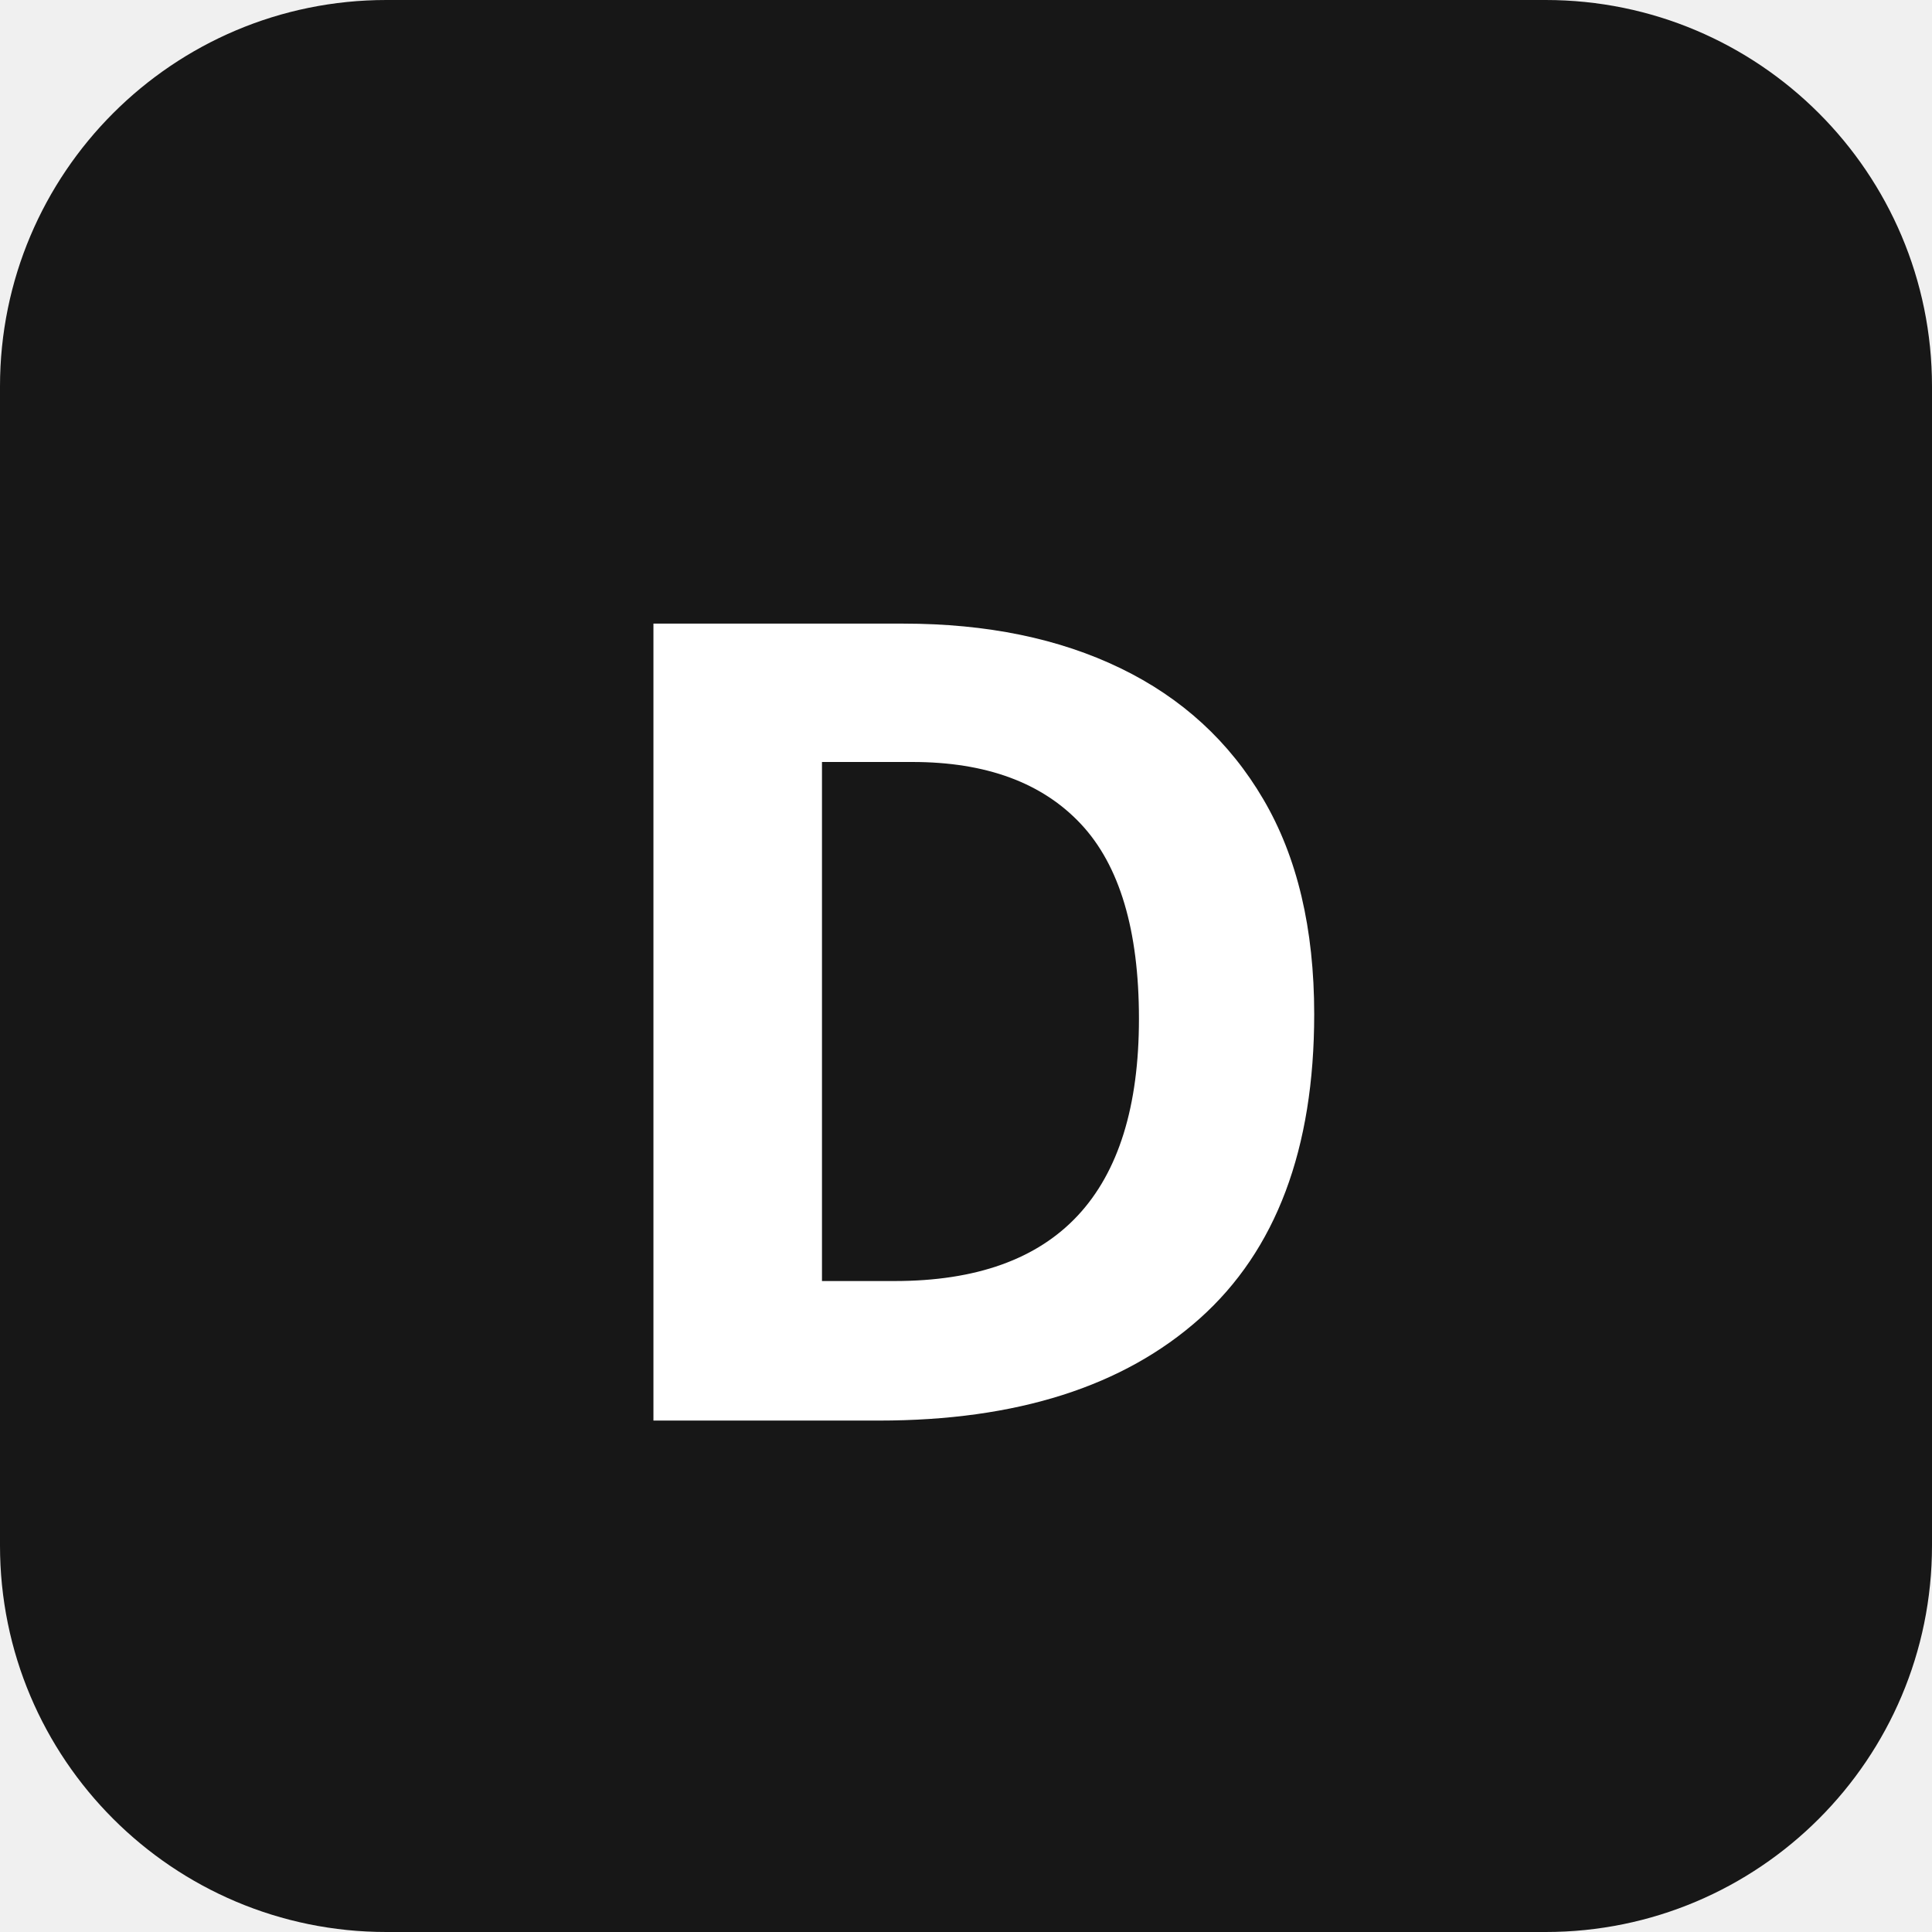
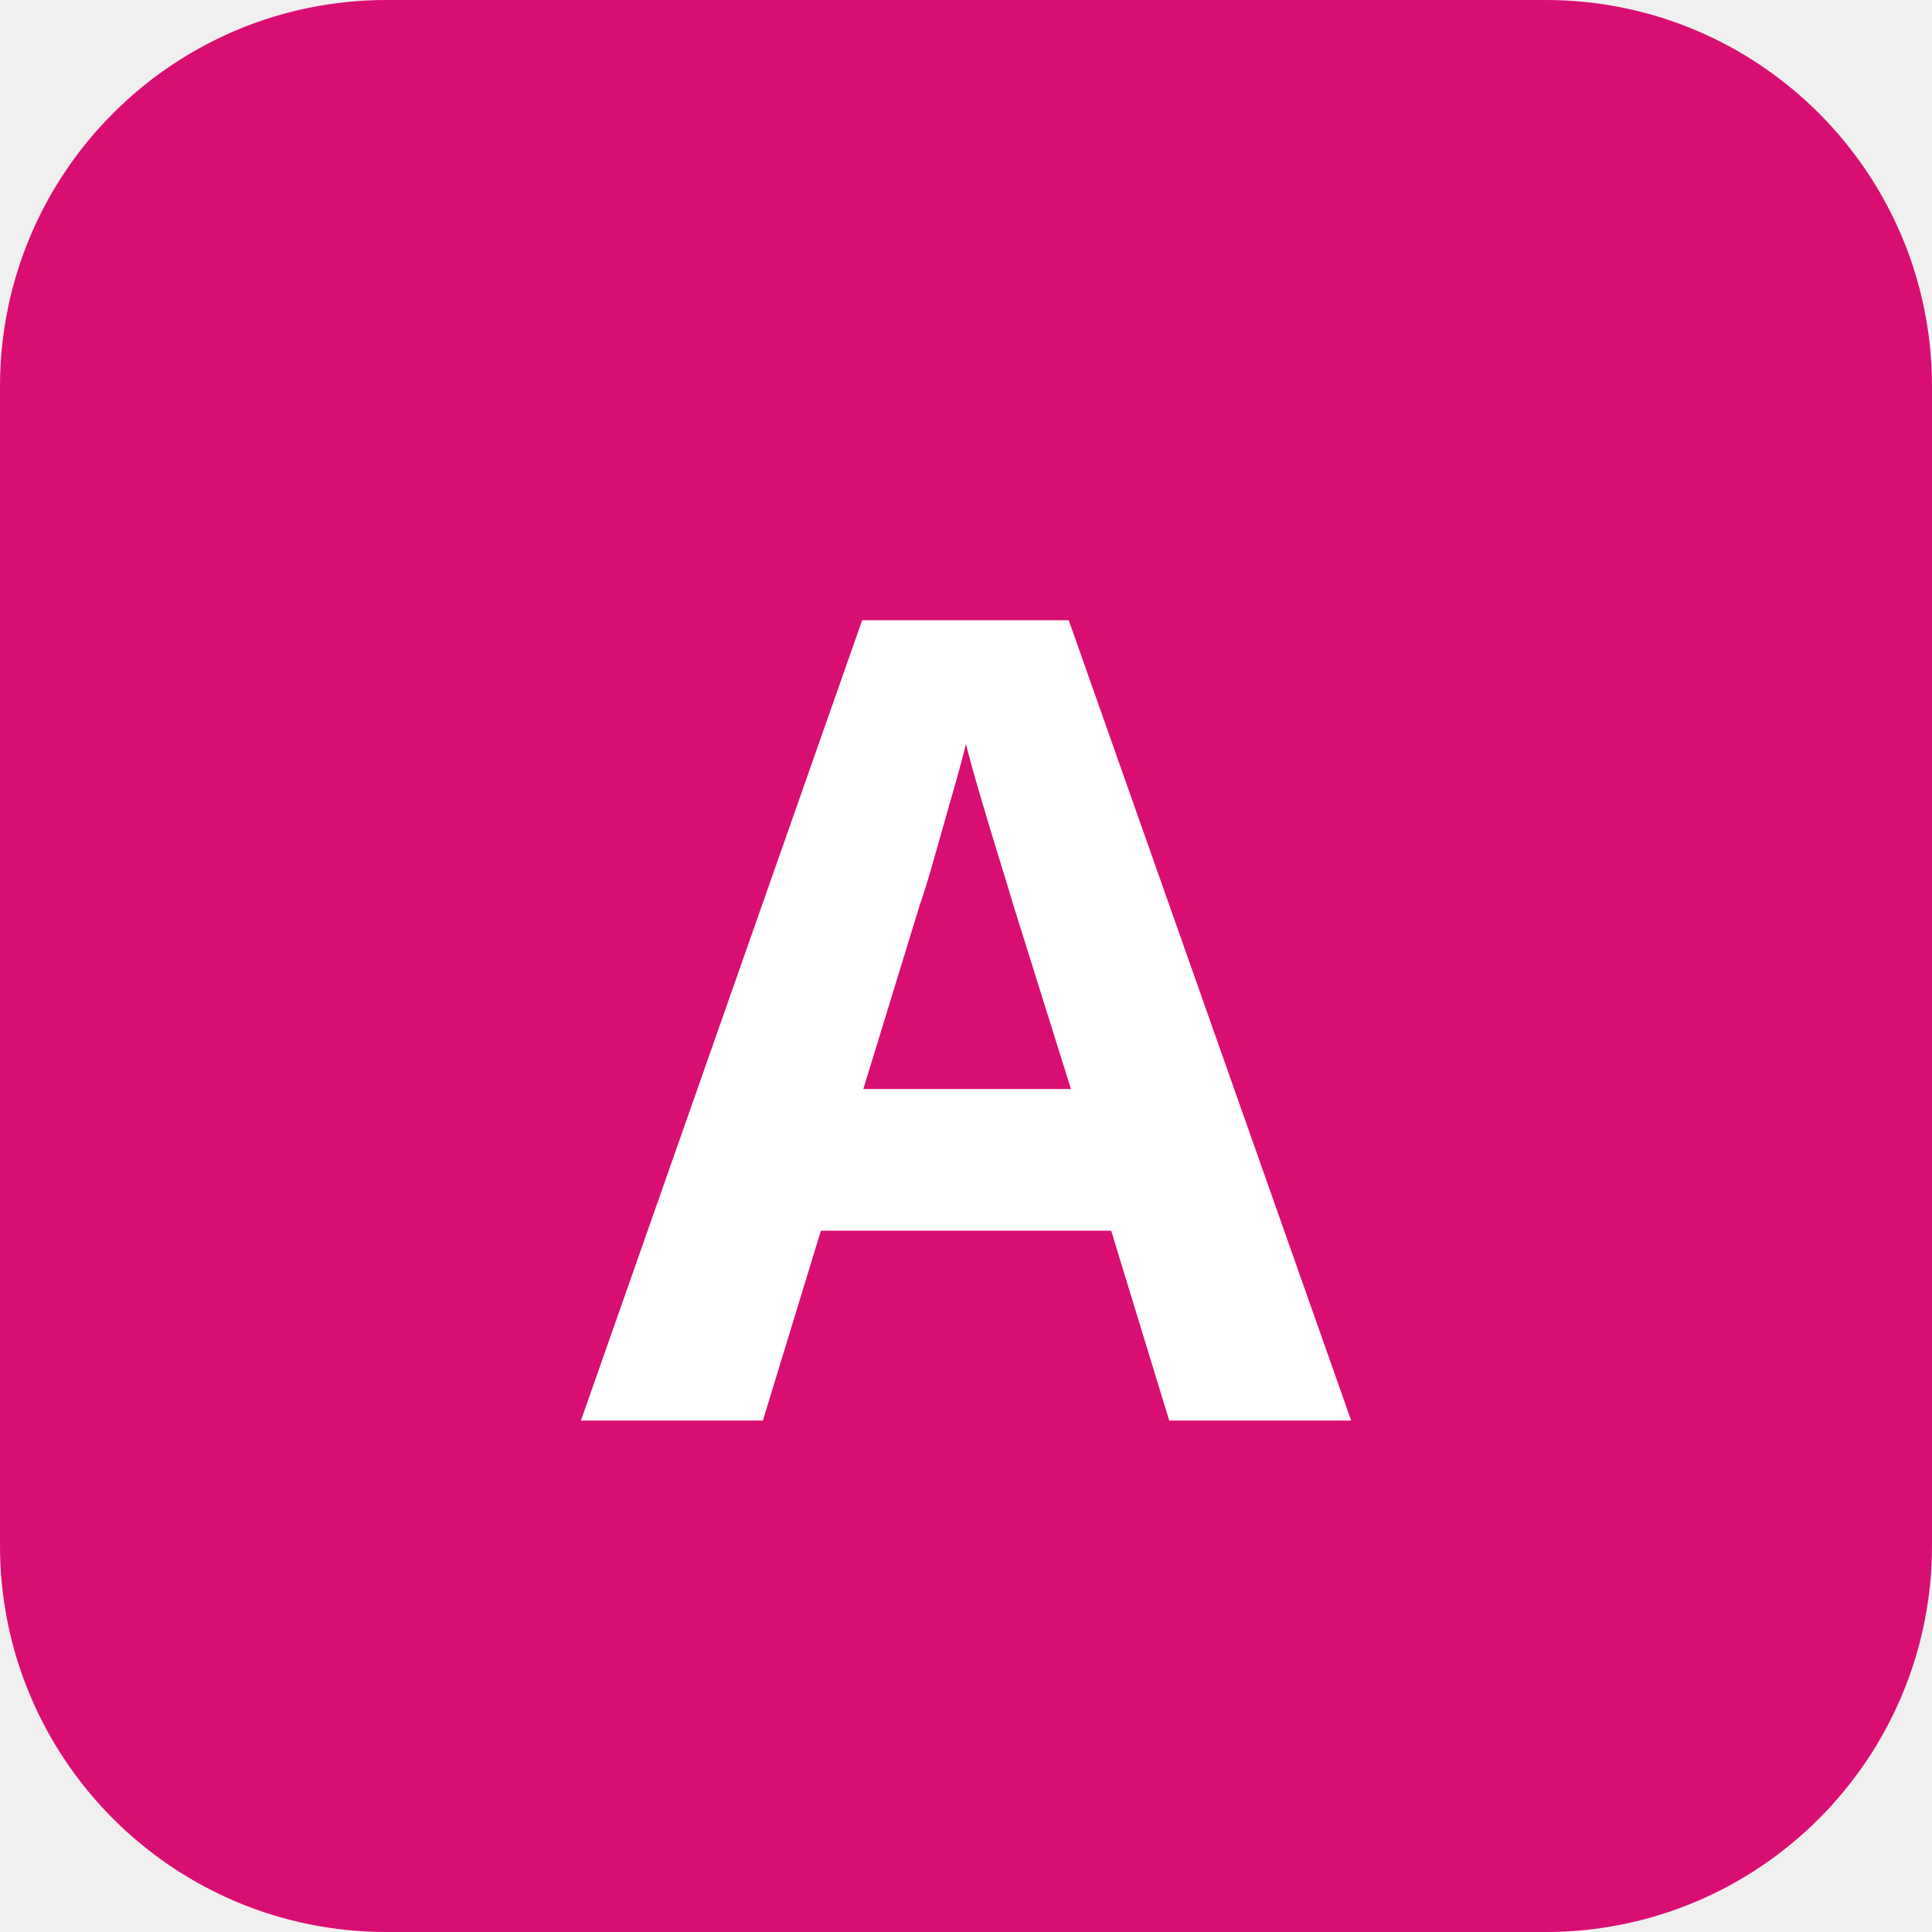
<svg xmlns="http://www.w3.org/2000/svg" width="180" height="180" viewBox="0 0 180 180" fill="none">
-   <rect width="180" height="180" rx="36" fill="#171717" />
-   <text x="90" y="92" fill="#ffffff" font-family="ui-sans-serif, system-ui, sans-serif" font-size="104" font-weight="700" text-anchor="middle" dominant-baseline="central">D</text>
+   <rect width="180" height="180" rx="36" fill="#d90e73" />
+   <text x="90" y="92" fill="#ffffff" font-family="ui-sans-serif, system-ui, sans-serif" font-size="104" font-weight="700" text-anchor="middle" dominant-baseline="central">A</text>
</svg>
